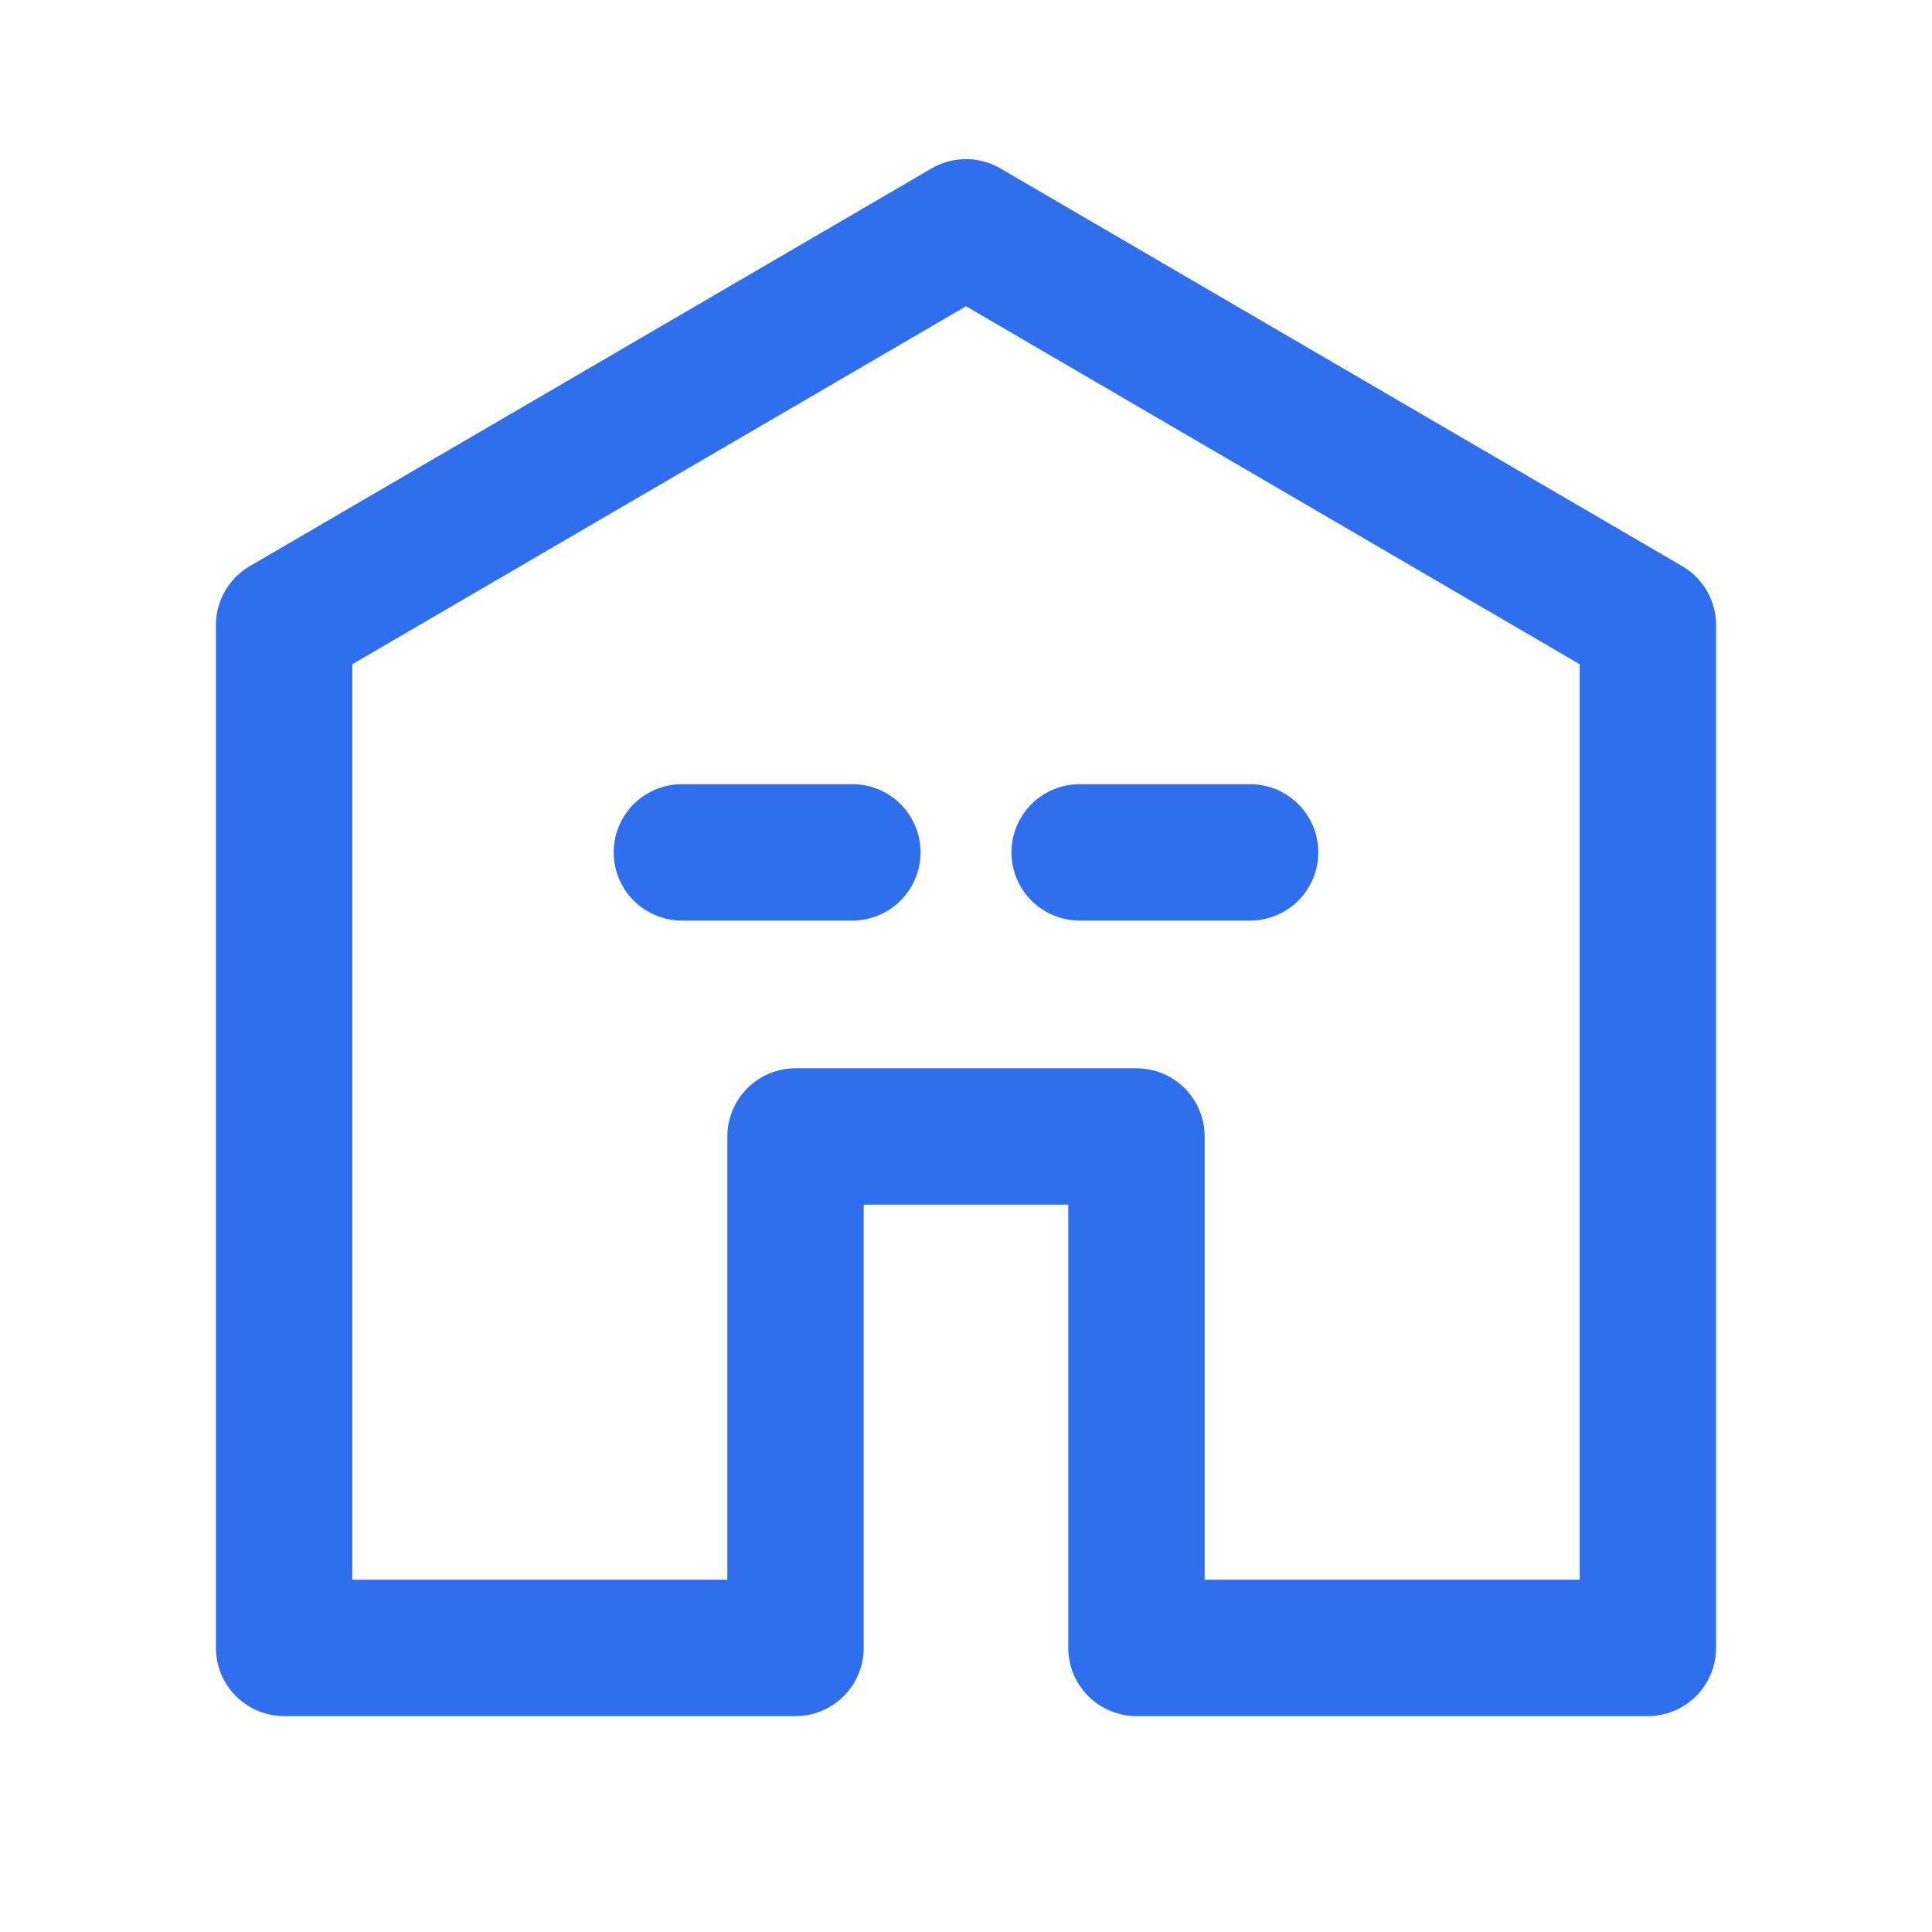
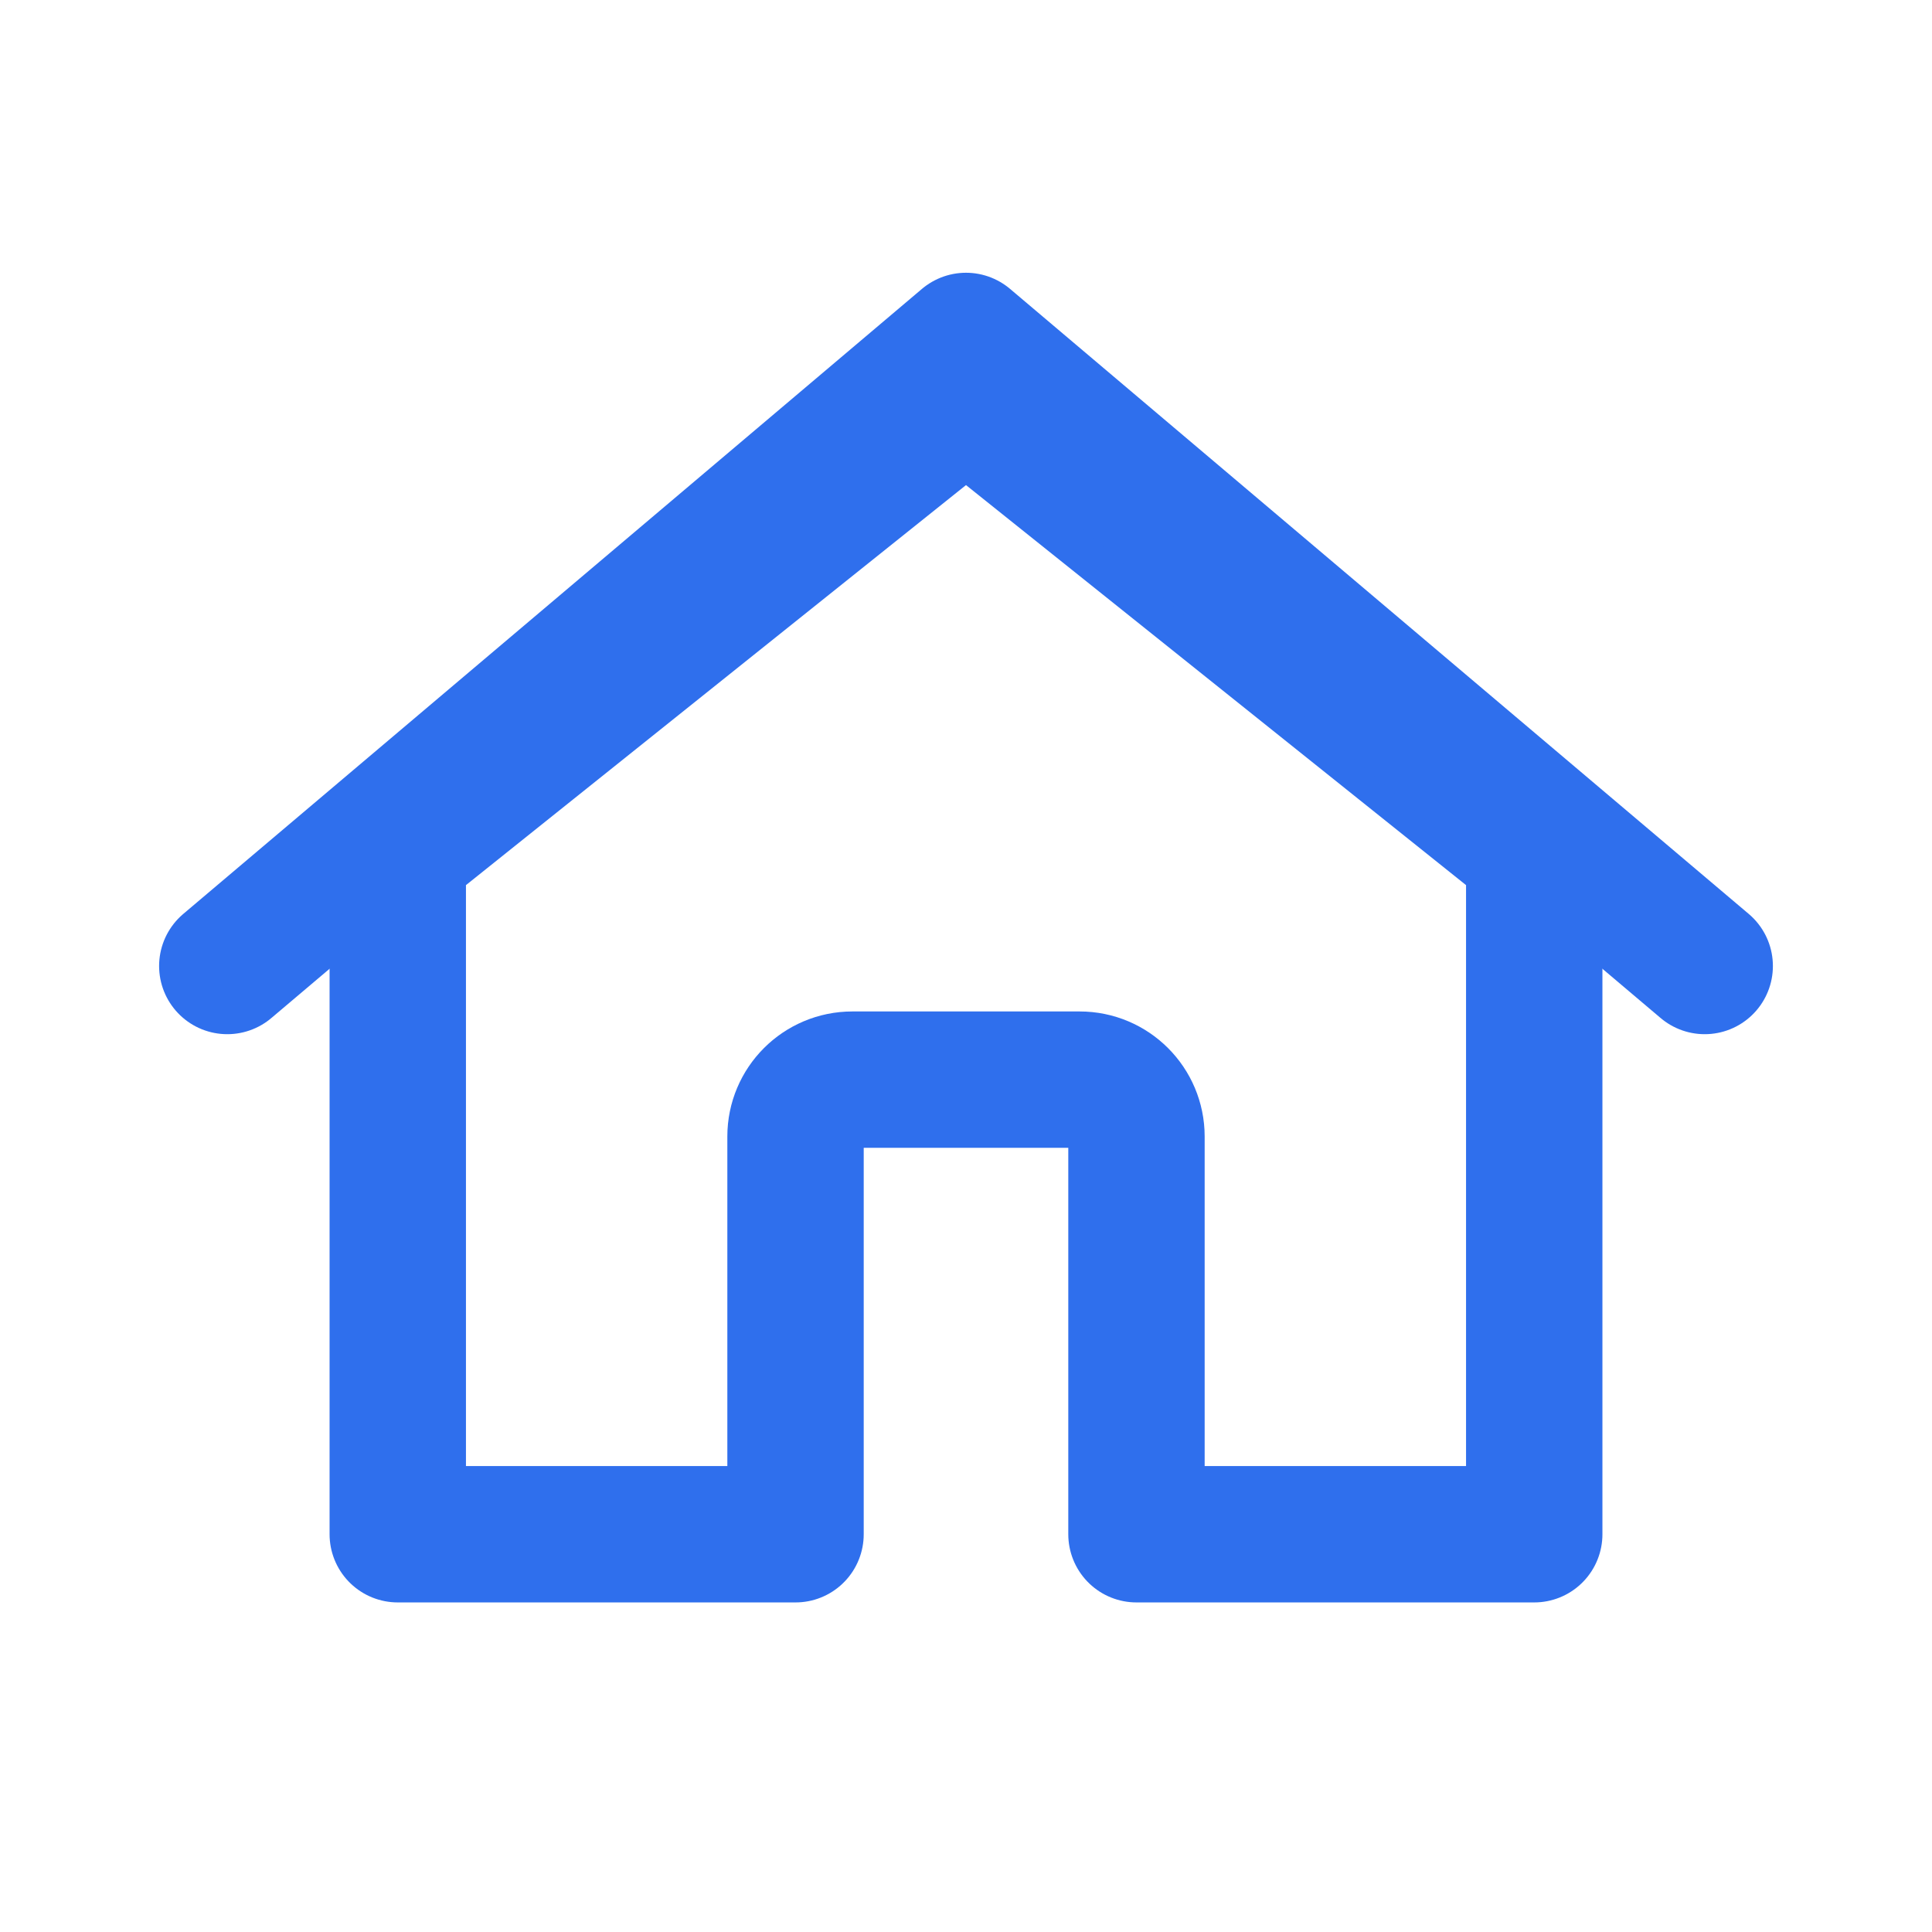
<svg xmlns="http://www.w3.org/2000/svg" width="17" height="17" viewBox="0 0 17 17" fill="none">
-   <path d="M2.5 14.5V5.5L8.5 2L14.5 5.5V14.5H10V10H7V14.5H2.5Z" stroke="#2F6FED" stroke-width="1.2" stroke-linecap="round" stroke-linejoin="round" />
-   <path d="M6 7.5H7.5" stroke="#2F6FED" stroke-width="1.2" stroke-linecap="round" />
-   <path d="M9.5 7.5H11" stroke="#2F6FED" stroke-width="1.2" stroke-linecap="round" />
+   <path d="M3.5 7.5V13.5H7V10C7 9.724 7.224 9.5 7.5 9.5H9.5C9.776 9.5 10 9.724 10 10V13.5H13.5V7.5L8.5 3.5L3.5 7.5Z" stroke="#2F6FED" stroke-width="1.2" stroke-linecap="round" stroke-linejoin="round" />
+   <path d="M2 8.5L8.5 3L15 8.5" stroke="#2F6FED" stroke-width="1.2" stroke-linecap="round" stroke-linejoin="round" />
</svg>
